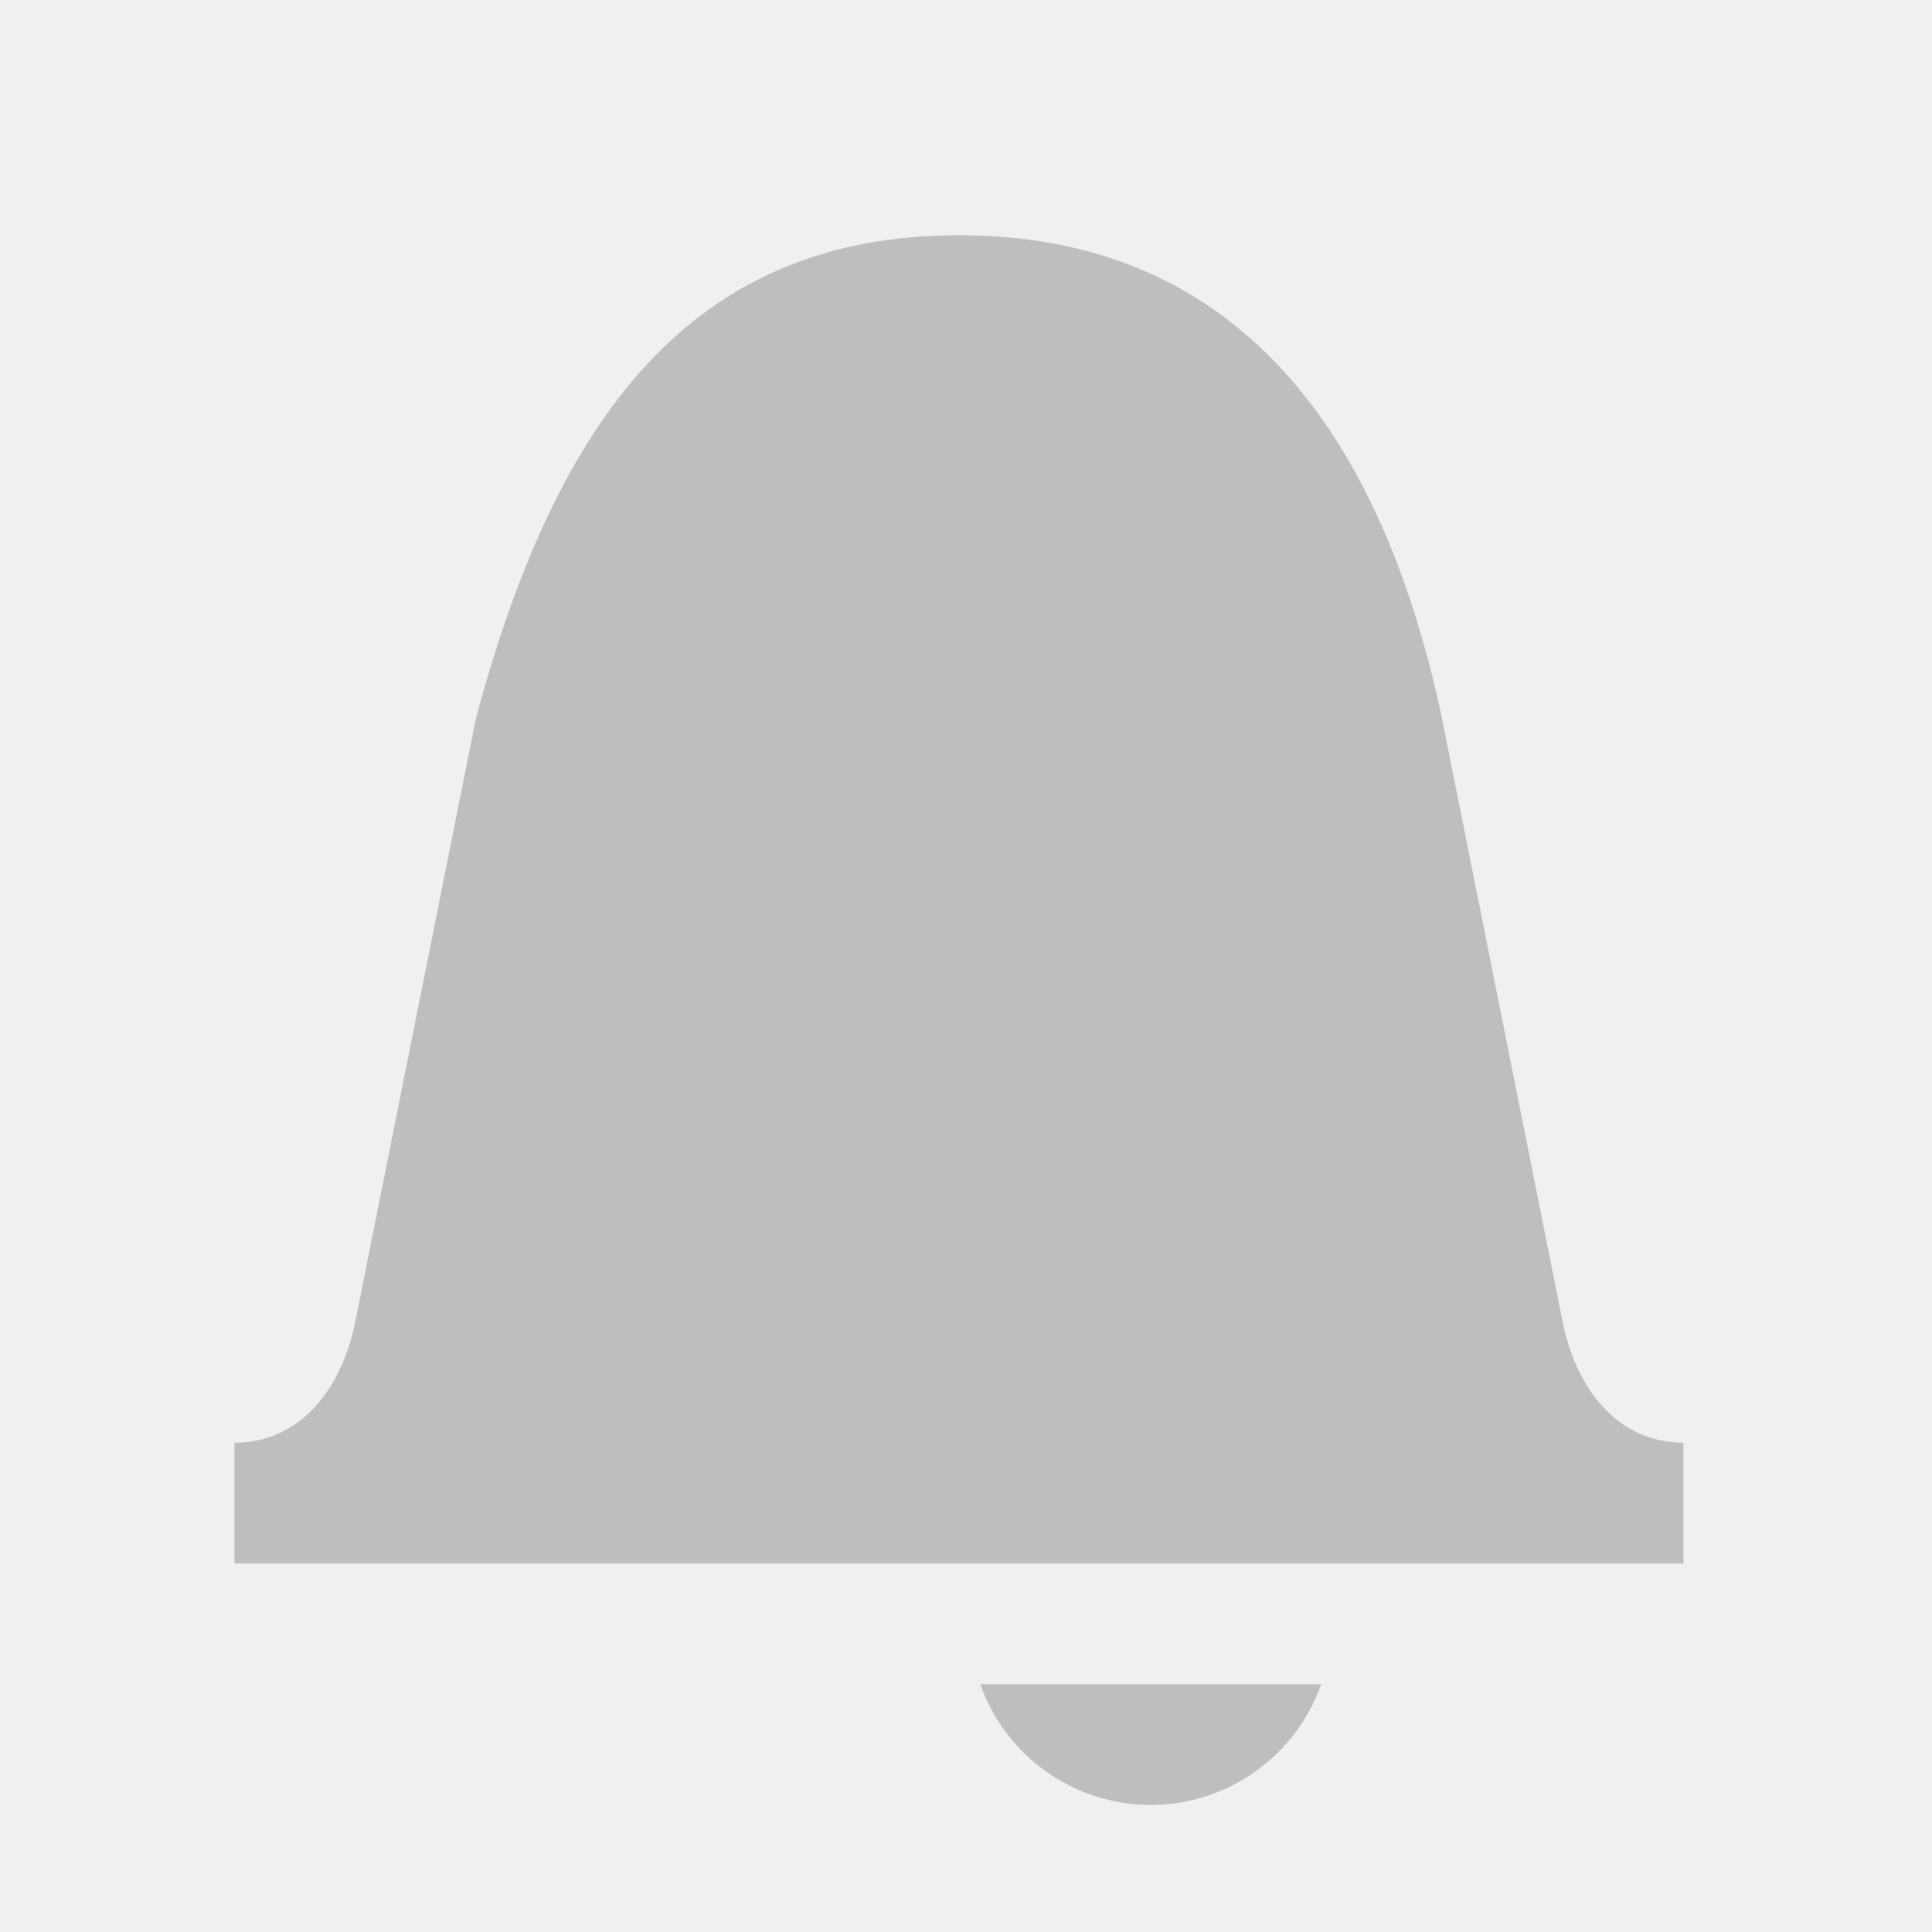
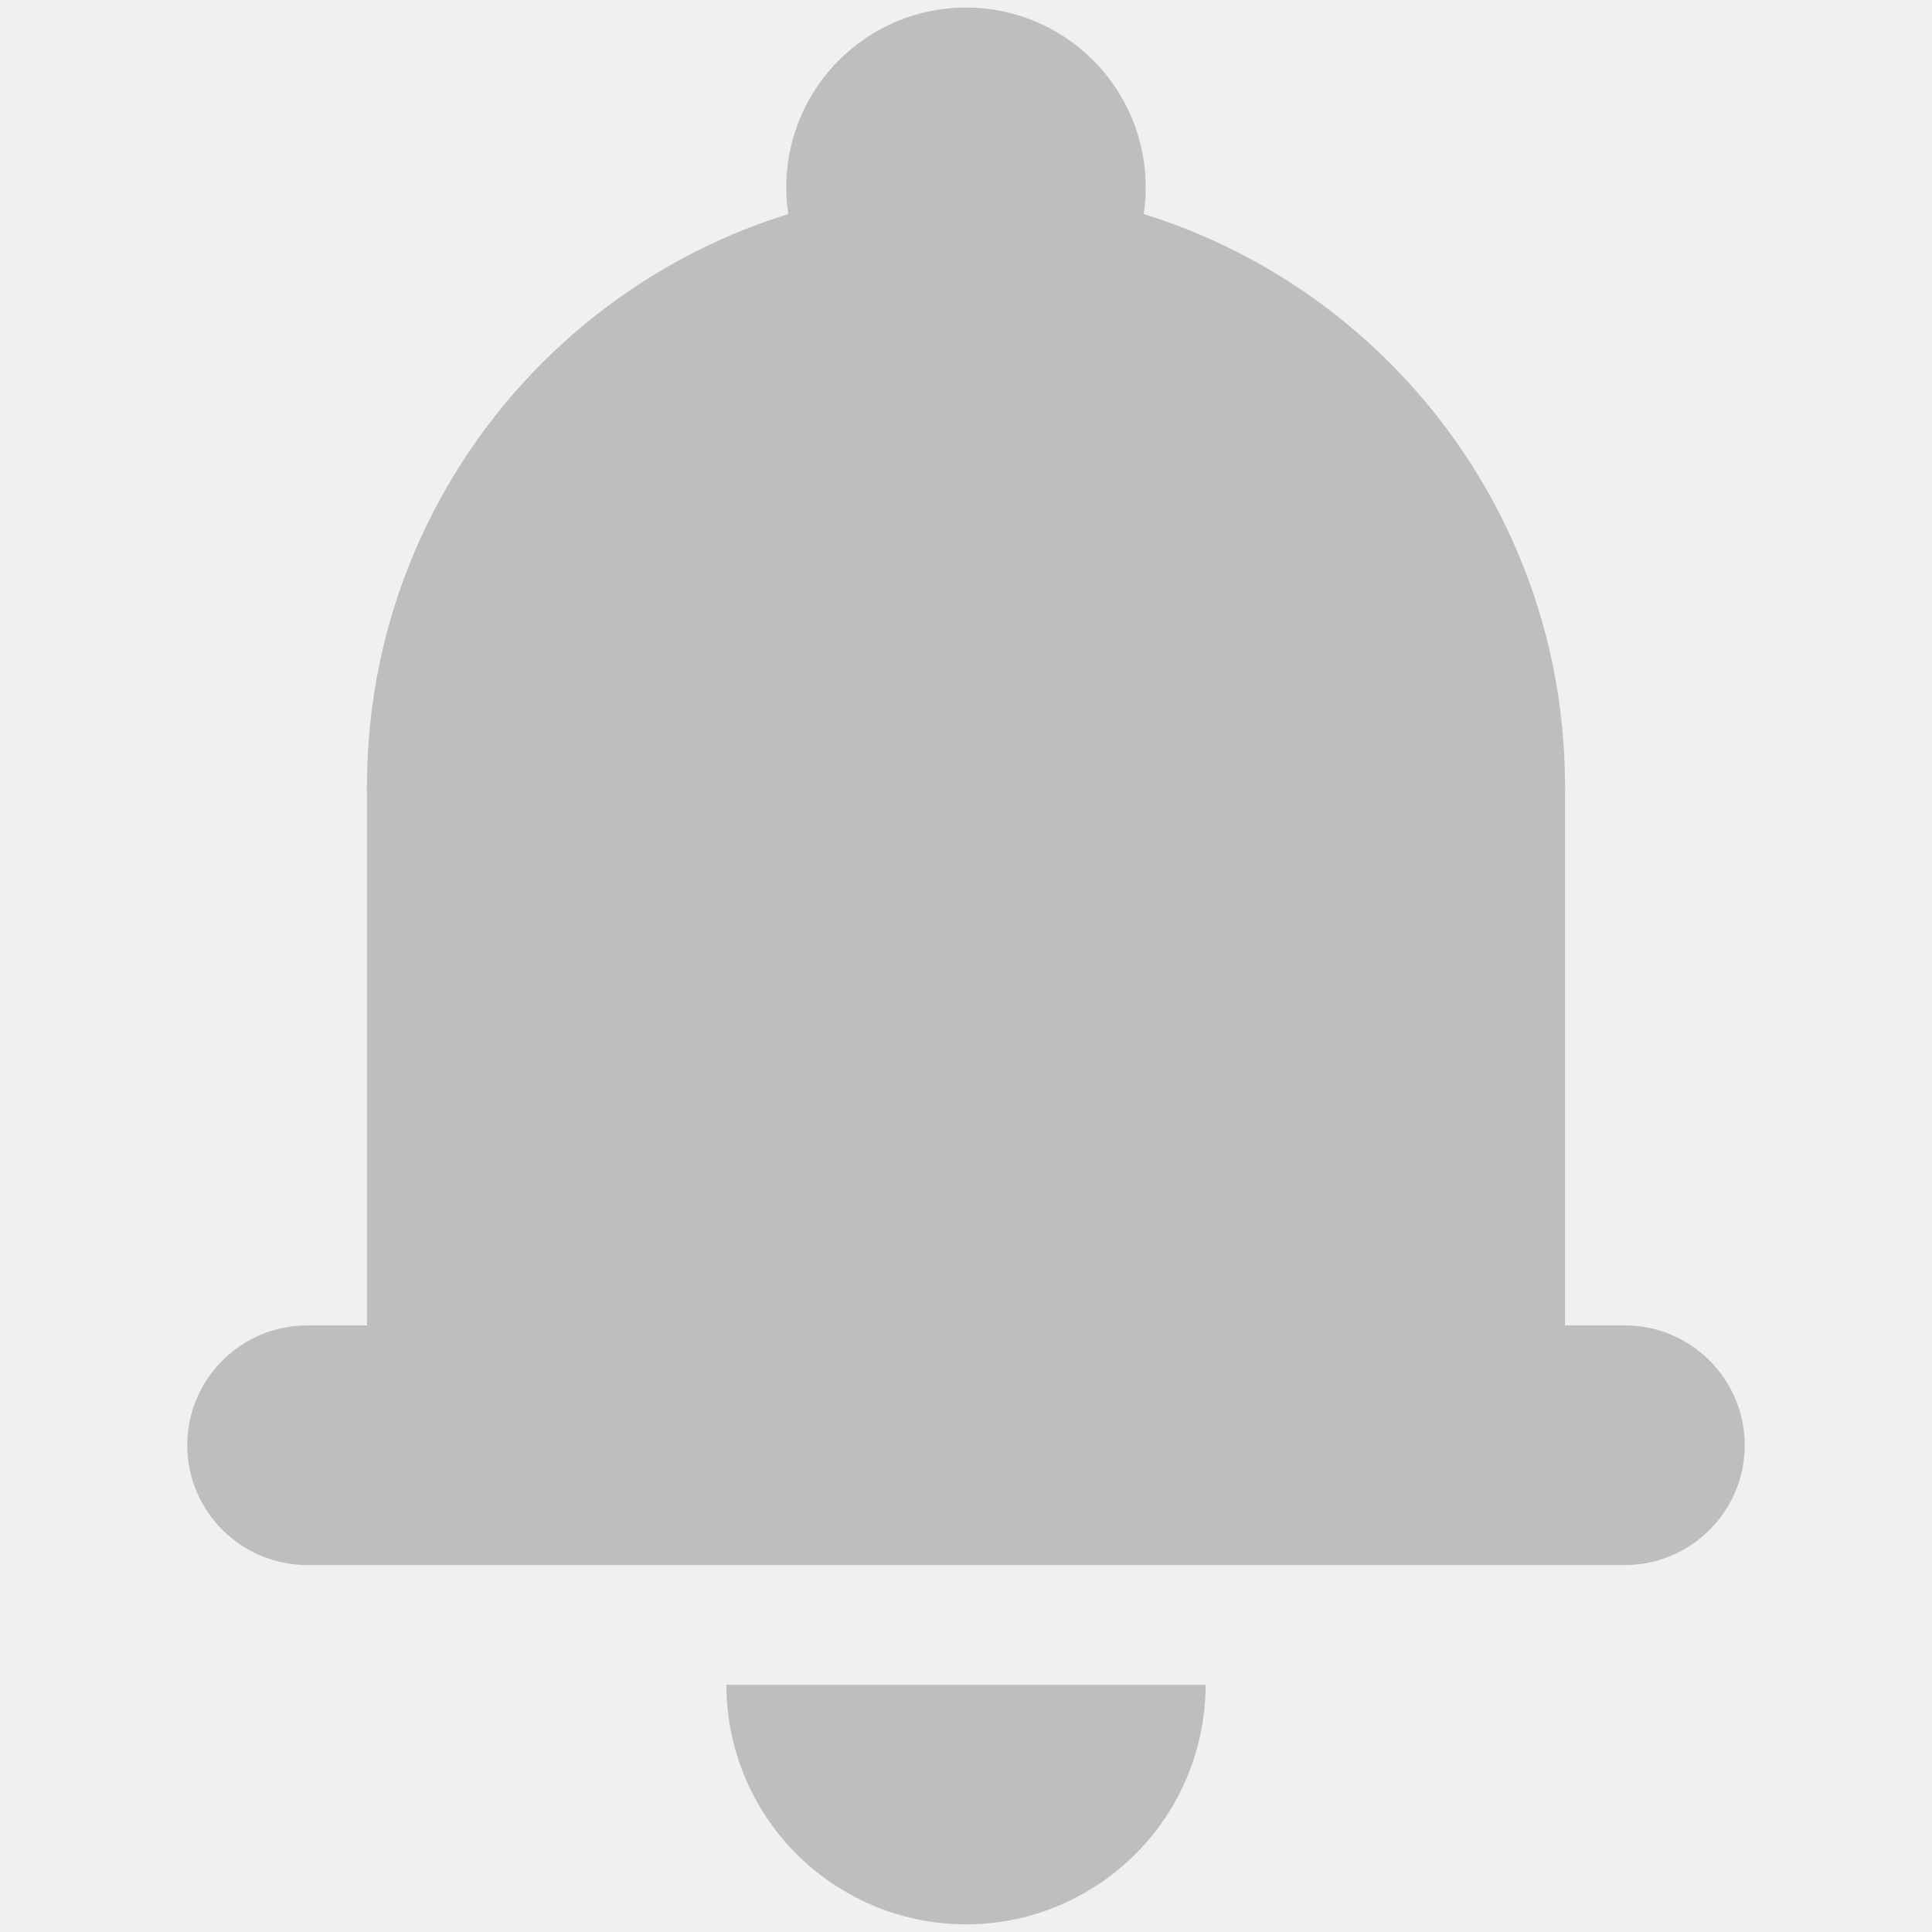
<svg xmlns="http://www.w3.org/2000/svg" width="64px" height="64px" id="svg3393" version="1.1">
  <defs id="defs3395">
    <clipPath id="clipPath6262-0" clipPathUnits="userSpaceOnUse">
      <rect style="color:#bebebe;display:inline;overflow:visible;visibility:visible;fill:#bebebe;fill-opacity:1;fill-rule:nonzero;stroke:none;stroke-width:2;marker:none" id="rect6264-6" width="3.825" height="6.375" x="26.85" y="220.75" />
    </clipPath>
    <clipPath id="clipPath6258-0" clipPathUnits="userSpaceOnUse">
      <rect style="color:#bebebe;display:inline;overflow:visible;visibility:visible;fill:#bebebe;fill-opacity:1;fill-rule:nonzero;stroke:none;stroke-width:2;marker:none" id="rect6260-6" width="2.898" height="5.313" x="26.966" y="221.282" />
    </clipPath>
    <clipPath id="clipPath6254-6" clipPathUnits="userSpaceOnUse">
      <rect style="color:#bebebe;display:inline;overflow:visible;visibility:visible;fill:#bebebe;fill-opacity:1;stroke:none;stroke-width:2;marker:none" id="rect6256-6" width="1.876" height="4.878" x="26.999" y="221.502" />
    </clipPath>
    <clipPath id="clipPath8028-3" clipPathUnits="userSpaceOnUse">
      <path style="fill:none;stroke:#000000;stroke-width:1px;stroke-linecap:butt;stroke-linejoin:miter;stroke-opacity:1" d="m -73,-30 -7,-7 v -4.5 h 16.5 v 4.5 l -7.5,7 z" id="path8030-6" />
    </clipPath>
    <clipPath clipPathUnits="userSpaceOnUse" id="clipPath6810-7-87-7">
      <rect style="color:#bebebe;display:inline;overflow:visible;visibility:visible;fill:none;stroke:#ffffff;stroke-width:2;stroke-linecap:round;stroke-linejoin:round;stroke-miterlimit:4;stroke-dasharray:none;stroke-dashoffset:0;stroke-opacity:1;marker:none" id="rect6812-2-4-5" width="14" height="11" x="21" y="281" />
    </clipPath>
    <clipPath id="clipPath6262" clipPathUnits="userSpaceOnUse">
      <rect style="color:#bebebe;display:inline;overflow:visible;visibility:visible;fill:#bebebe;fill-opacity:1;fill-rule:nonzero;stroke:none;stroke-width:2;marker:none" id="rect6264" width="3.825" height="6.375" x="26.85" y="220.75" />
    </clipPath>
    <clipPath id="clipPath6258" clipPathUnits="userSpaceOnUse">
      <rect style="color:#bebebe;display:inline;overflow:visible;visibility:visible;fill:#bebebe;fill-opacity:1;fill-rule:nonzero;stroke:none;stroke-width:2;marker:none" id="rect6260" width="2.898" height="5.313" x="26.966" y="221.282" />
    </clipPath>
    <clipPath id="clipPath6254" clipPathUnits="userSpaceOnUse">
      <rect style="color:#bebebe;display:inline;overflow:visible;visibility:visible;fill:#bebebe;fill-opacity:1;stroke:none;stroke-width:2;marker:none" id="rect6256" width="1.876" height="4.878" x="26.999" y="221.502" />
    </clipPath>
  </defs>
  <g id="layer1">
-     <g style="display:inline" transform="matrix(4,0,0,4,-79.70266,-0.3541565)" id="g19245">
-       <g id="g19247" style="display:inline" transform="translate(-323.0291,-649.0258)" />
-       <g id="g19249" transform="translate(-323.0291,-649.0258)" />
-       <g id="g19251" transform="translate(-323.0291,-649.0258)">
-         <path d="m 331.938,653 c 0.019,0.167 0.062,0.328 0.062,0.5 0,2.485 -2.015,4.5 -4.5,4.5 -0.118,0 -0.228,-0.022 -0.344,-0.031 v 2.219 c 0,1.004 0.808,1.812 1.812,1.812 l 1.545,-5e-5 2,2.047 2.062,-2.047 h 1.611 c 1.004,0 1.812,-0.808 1.812,-1.812 v -5.375 c 0,-1.004 -0.808,-1.812 -1.812,-1.812 z" id="path19253" style="color:#000000;display:inline;overflow:visible;visibility:visible;opacity:0.5;fill:#c3c3c3;fill-opacity:1;fill-rule:nonzero;stroke:none;stroke-width:2;marker:none;enable-background:accumulate" />
-         <path d="m 327.5,650 c -1.933,0 -3.5,1.567 -3.5,3.5 0,1.933 1.567,3.5 3.5,3.5 1.933,0 3.5,-1.567 3.5,-3.5 0,-1.933 -1.567,-3.5 -3.5,-3.5 z m -0.531,1 h 1.031 l -0.062,1.375 a 0.2,0.2 0 0 0 0,0.062 0.2,0.2 0 0 0 0,0.031 0.2,0.2 0 0 0 0.125,0.125 0.2,0.2 0 0 0 0.031,0 0.2,0.2 0 0 0 0.062,0 0.2,0.2 0 0 0 0.062,0 0.2,0.2 0 0 0 0.031,-0.031 l 1.156,-0.75 0.5,0.906 -1.219,0.625 a 0.2,0.2 0 0 0 -0.031,0 0.2,0.2 0 0 0 -0.031,0.031 0.2,0.2 0 0 0 -0.031,0.094 0.2,0.2 0 0 0 0,0.062 0.2,0.2 0 0 0 0,0.031 0.2,0.2 0 0 0 0.031,0.062 0.2,0.2 0 0 0 0.031,0.031 0.2,0.2 0 0 0 0.031,0.031 l 1.25,0.625 -0.531,0.906 -1.156,-0.781 a 0.2,0.2 0 0 0 -0.031,0 0.2,0.2 0 0 0 -0.062,-0.031 0.2,0.2 0 0 0 -0.062,0 0.2,0.2 0 0 0 -0.125,0.094 0.2,0.2 0 0 0 -0.031,0.031 0.2,0.2 0 0 0 0,0.031 0.2,0.2 0 0 0 0,0.062 L 328,656 h -1.031 l 0.094,-1.375 a 0.2,0.2 0 0 0 -0.031,-0.094 0.2,0.2 0 0 0 -0.031,-0.062 0.2,0.2 0 0 0 -0.062,-0.031 0.2,0.2 0 0 0 -0.062,-0.031 0.2,0.2 0 0 0 -0.031,0 0.2,0.2 0 0 0 -0.094,0.031 l -1.188,0.781 -0.5,-0.906 1.25,-0.625 a 0.2,0.2 0 0 0 0.031,-0.031 0.2,0.2 0 0 0 0.031,-0.031 0.2,0.2 0 0 0 0.031,-0.062 0.2,0.2 0 0 0 0,-0.031 0.2,0.2 0 0 0 0,-0.062 0.2,0.2 0 0 0 0,-0.031 0.2,0.2 0 0 0 -0.031,-0.062 0.2,0.2 0 0 0 -0.031,-0.031 0.2,0.2 0 0 0 -0.031,0 l -1.25,-0.625 0.5,-0.906 1.188,0.75 a 0.2,0.2 0 0 0 0.031,0.031 0.2,0.2 0 0 0 0.062,0 0.2,0.2 0 0 0 0.062,0 0.2,0.2 0 0 0 0.031,0 0.2,0.2 0 0 0 0.031,-0.031 0.2,0.2 0 0 0 0.031,-0.031 0.2,0.2 0 0 0 0.031,-0.031 0.2,0.2 0 0 0 0,-0.031 0.2,0.2 0 0 0 0.031,-0.062 0.2,0.2 0 0 0 0,-0.031 z" id="path19255" style="color:#000000;display:inline;overflow:visible;visibility:visible;fill:#bebebe;fill-opacity:1;fill-rule:nonzero;stroke:none;marker:none;enable-background:accumulate" />
-       </g>
-       <g id="g19257" transform="translate(-323.0291,-649.0258)" />
-       <g id="g19259" transform="translate(-323.0291,-649.0258)" />
-       <g id="g19261" style="display:inline" transform="translate(-323.0291,-649.0258)" />
-       <g id="g19263" style="display:inline" transform="translate(-323.0291,-649.0258)" />
-       <g id="g19265" style="display:inline" transform="translate(-323.0291,-649.0258)" />
-       <g id="g19267" style="display:inline" transform="translate(-323.0291,-649.0258)" />
-     </g>
-     <g style="opacity:1;vector-effect:none;fill:#bebebe;fill-opacity:1;stroke:none;stroke-width:1;stroke-linecap:butt;stroke-linejoin:miter;stroke-miterlimit:4;stroke-dasharray:none;stroke-dashoffset:0;stroke-opacity:1;marker:none;enable-background:new" id="g13967" transform="matrix(4,0,0,4,-1044.001,-2172)">
-       <path d="m 268.942,544.948 c -2.209,0 -3.33,1.5 -4,4 l -1,5 c -0.108,0.542 -0.448,1 -1,1 v 1 h 12 v -1 c -0.552,0 -0.892,-0.458 -1,-1 l -1,-5 c -0.53,-2.5 -1.791,-4 -4,-4 z" id="path40220" style="opacity:1;vector-effect:none;fill:#bebebe;fill-opacity:1;stroke:none;stroke-width:1;stroke-linecap:butt;stroke-linejoin:miter;stroke-miterlimit:4;stroke-dasharray:none;stroke-dashoffset:0;stroke-opacity:1;marker:none;paint-order:normal" />
-       <path d="m 269.118,556.948 a 1.5,1.5 0 0 0 1.412,1 1.5,1.5 0 0 0 1.412,-1 z" id="path40774" style="opacity:1;vector-effect:none;fill:#bebebe;fill-opacity:1;stroke:none;stroke-width:1;stroke-linecap:butt;stroke-linejoin:miter;stroke-miterlimit:4;stroke-dasharray:none;stroke-dashoffset:0;stroke-opacity:1;marker:none;paint-order:normal" />
+     <g fill="#2e3436" id="g91" transform="matrix(3.96875,0,0,3.96875,0.25,0.2499995)" style="fill:#bebebe;fill-opacity:1">
+       <path d="m 13,6.5 c 0,2.762 -2.238,5 -5,5 -2.762,0 -5,-2.238 -5,-5 0,-2.762 2.238,-5 5,-5 2.762,0 5,2.238 5,5 z m 0,0" id="path81" style="fill:#bebebe;fill-opacity:1" />
+       <path d="m 3,6.5 h 10 v 6 H 3 Z m 0,0" id="path83" style="fill:#bebebe;fill-opacity:1" />
+       <path d="m 2.5,13 h 11 c 0.551,0 1,-0.449 1,-1 0,-0.551 -0.449,-1 -1,-1 h -11 c -0.551,0 -1,0.449 -1,1 0,0.551 0.449,1 1,1 z m 0,0" id="path85" style="fill:#bebebe;fill-opacity:1" />
+       <path d="m 10,14 c 0,0.715 -0.383,1.375 -1,1.73 -0.617,0.359 -1.383,0.359 -2,0 C 6.383,15.375 6,14.715 6,14" id="path87" style="fill:#bebebe;fill-opacity:1" />
+       <path d="M 9.5,1.5 C 9.5,2.328 8.828,3 8,3 7.172,3 6.5,2.328 6.5,1.5 6.5,0.672 7.172,0 8,0 8.828,0 9.5,0.672 9.5,1.5 Z m 0,0" id="path89" style="fill:#bebebe;fill-opacity:1" />
    </g>
  </g>
</svg>
